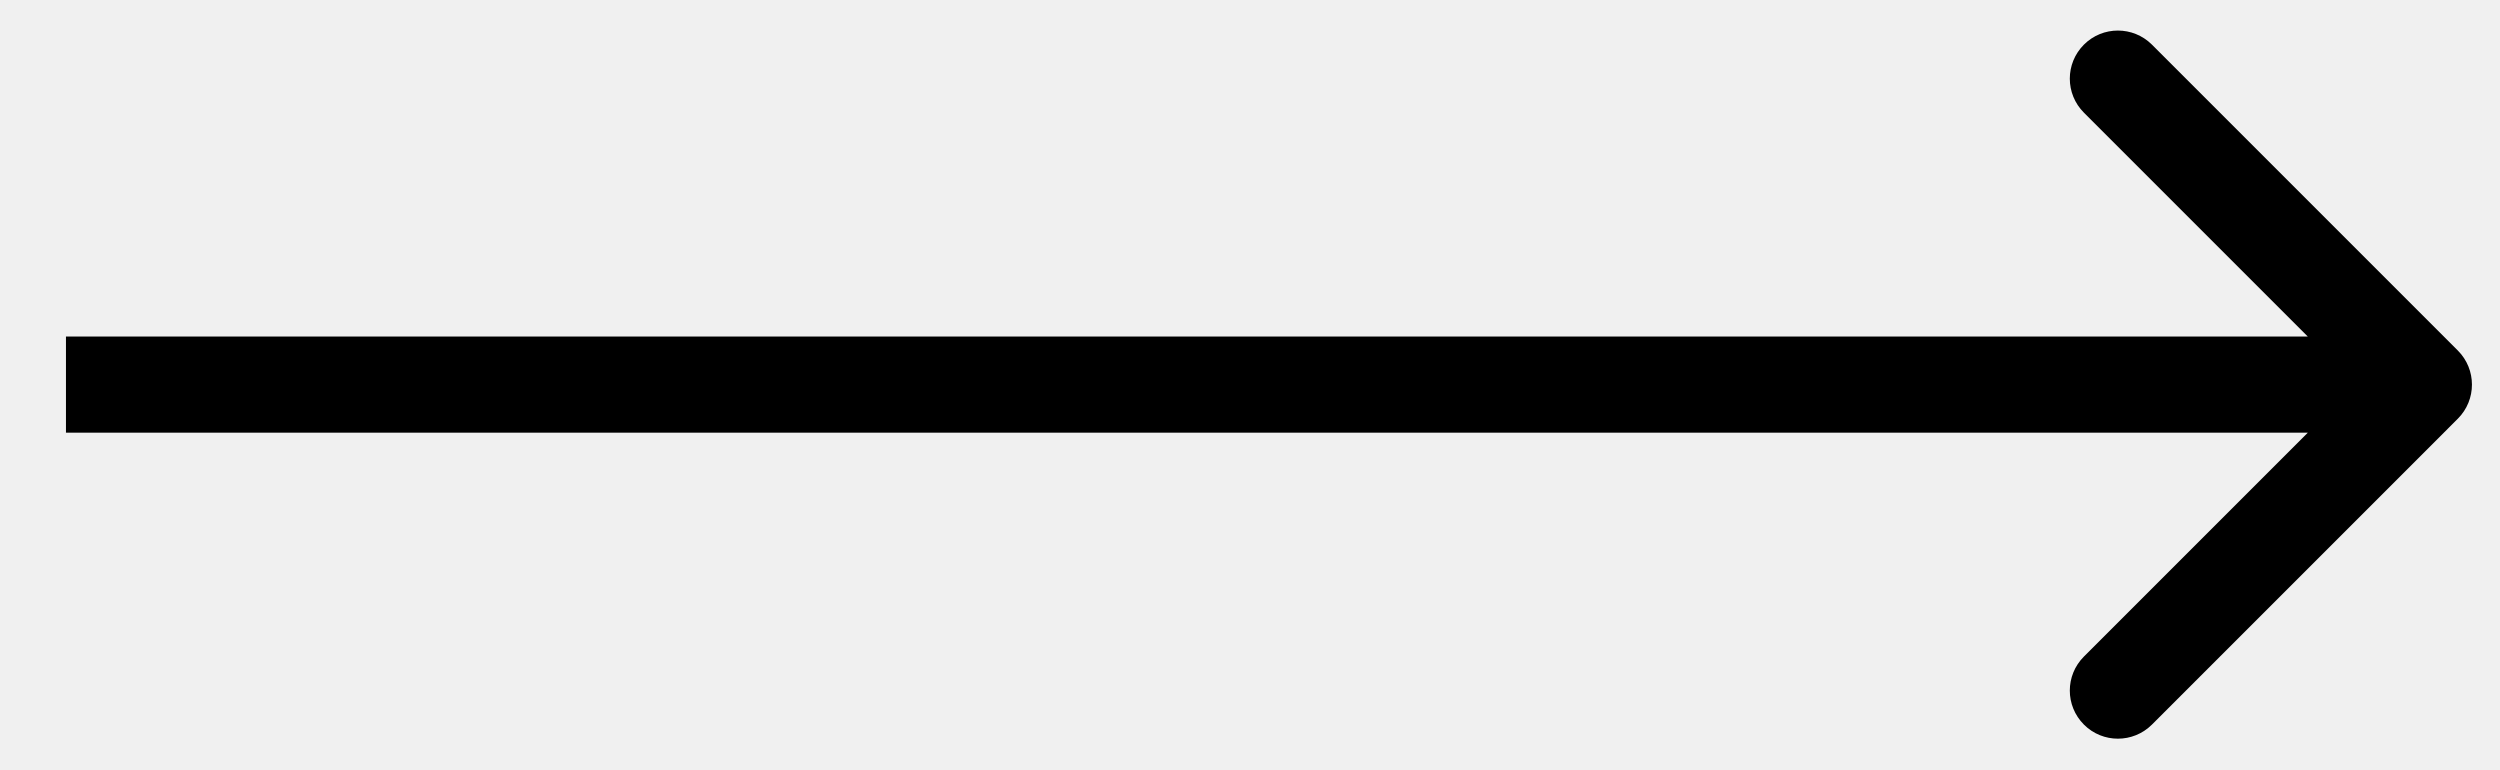
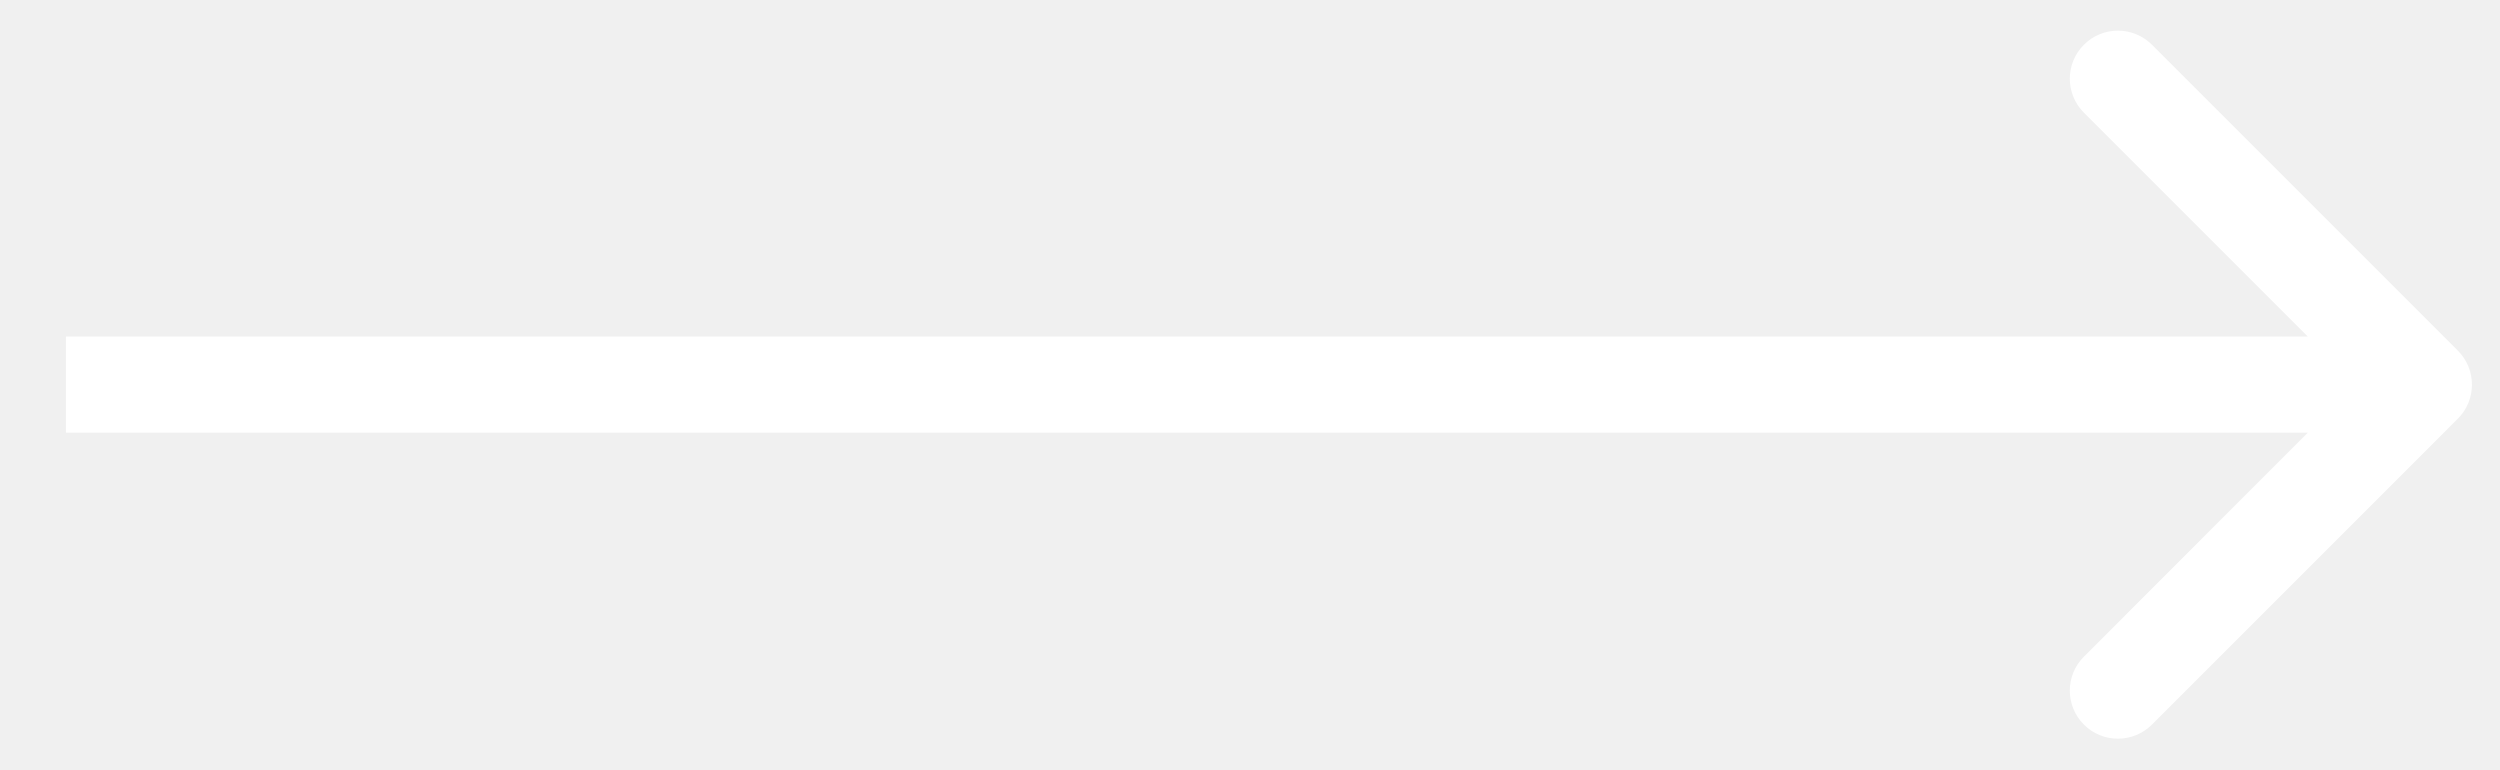
<svg xmlns="http://www.w3.org/2000/svg" width="26" height="8" viewBox="0 0 26 8" fill="none">
-   <path d="M25.562 4.354C25.757 4.158 25.757 3.842 25.562 3.646L22.38 0.464C22.184 0.269 21.868 0.269 21.673 0.464C21.477 0.66 21.477 0.976 21.673 1.172L24.501 4L21.673 6.828C21.477 7.024 21.477 7.34 21.673 7.536C21.868 7.731 22.184 7.731 22.38 7.536L25.562 4.354ZM0.686 4.5H25.208V3.5H0.686V4.5Z" fill="black" />
+   <g clip-path="url(#clip0_226_4)">
+     <path d="M25.562 4.354C25.757 4.159 25.757 3.842 25.562 3.647L22.38 0.465C22.184 0.27 21.868 0.27 21.673 0.465C21.477 0.66 21.477 0.977 21.673 1.172L24.501 4L21.673 6.829C21.477 7.024 21.477 7.341 21.673 7.536C21.868 7.731 22.184 7.731 22.38 7.536L25.562 4.354ZM0.686 4.5H25.208V3.5H0.686V4.5Z" fill="white" />
+   </g>
+   <defs>
+     <clipPath id="clip0_226_4">
+       <rect width="26" height="8" fill="white" />
+     </clipPath>
+   </defs>
</svg>
